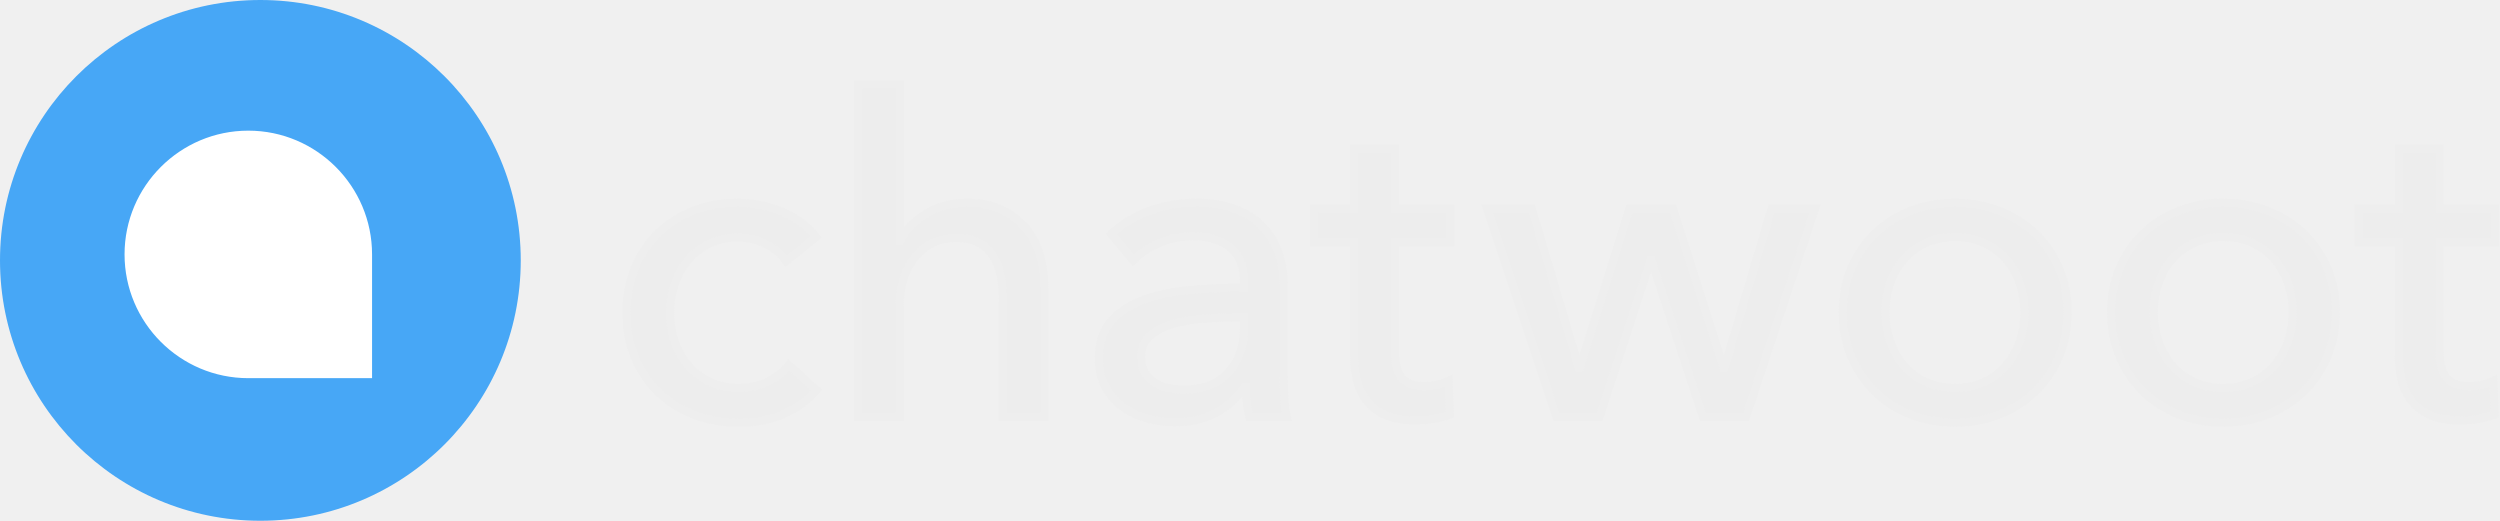
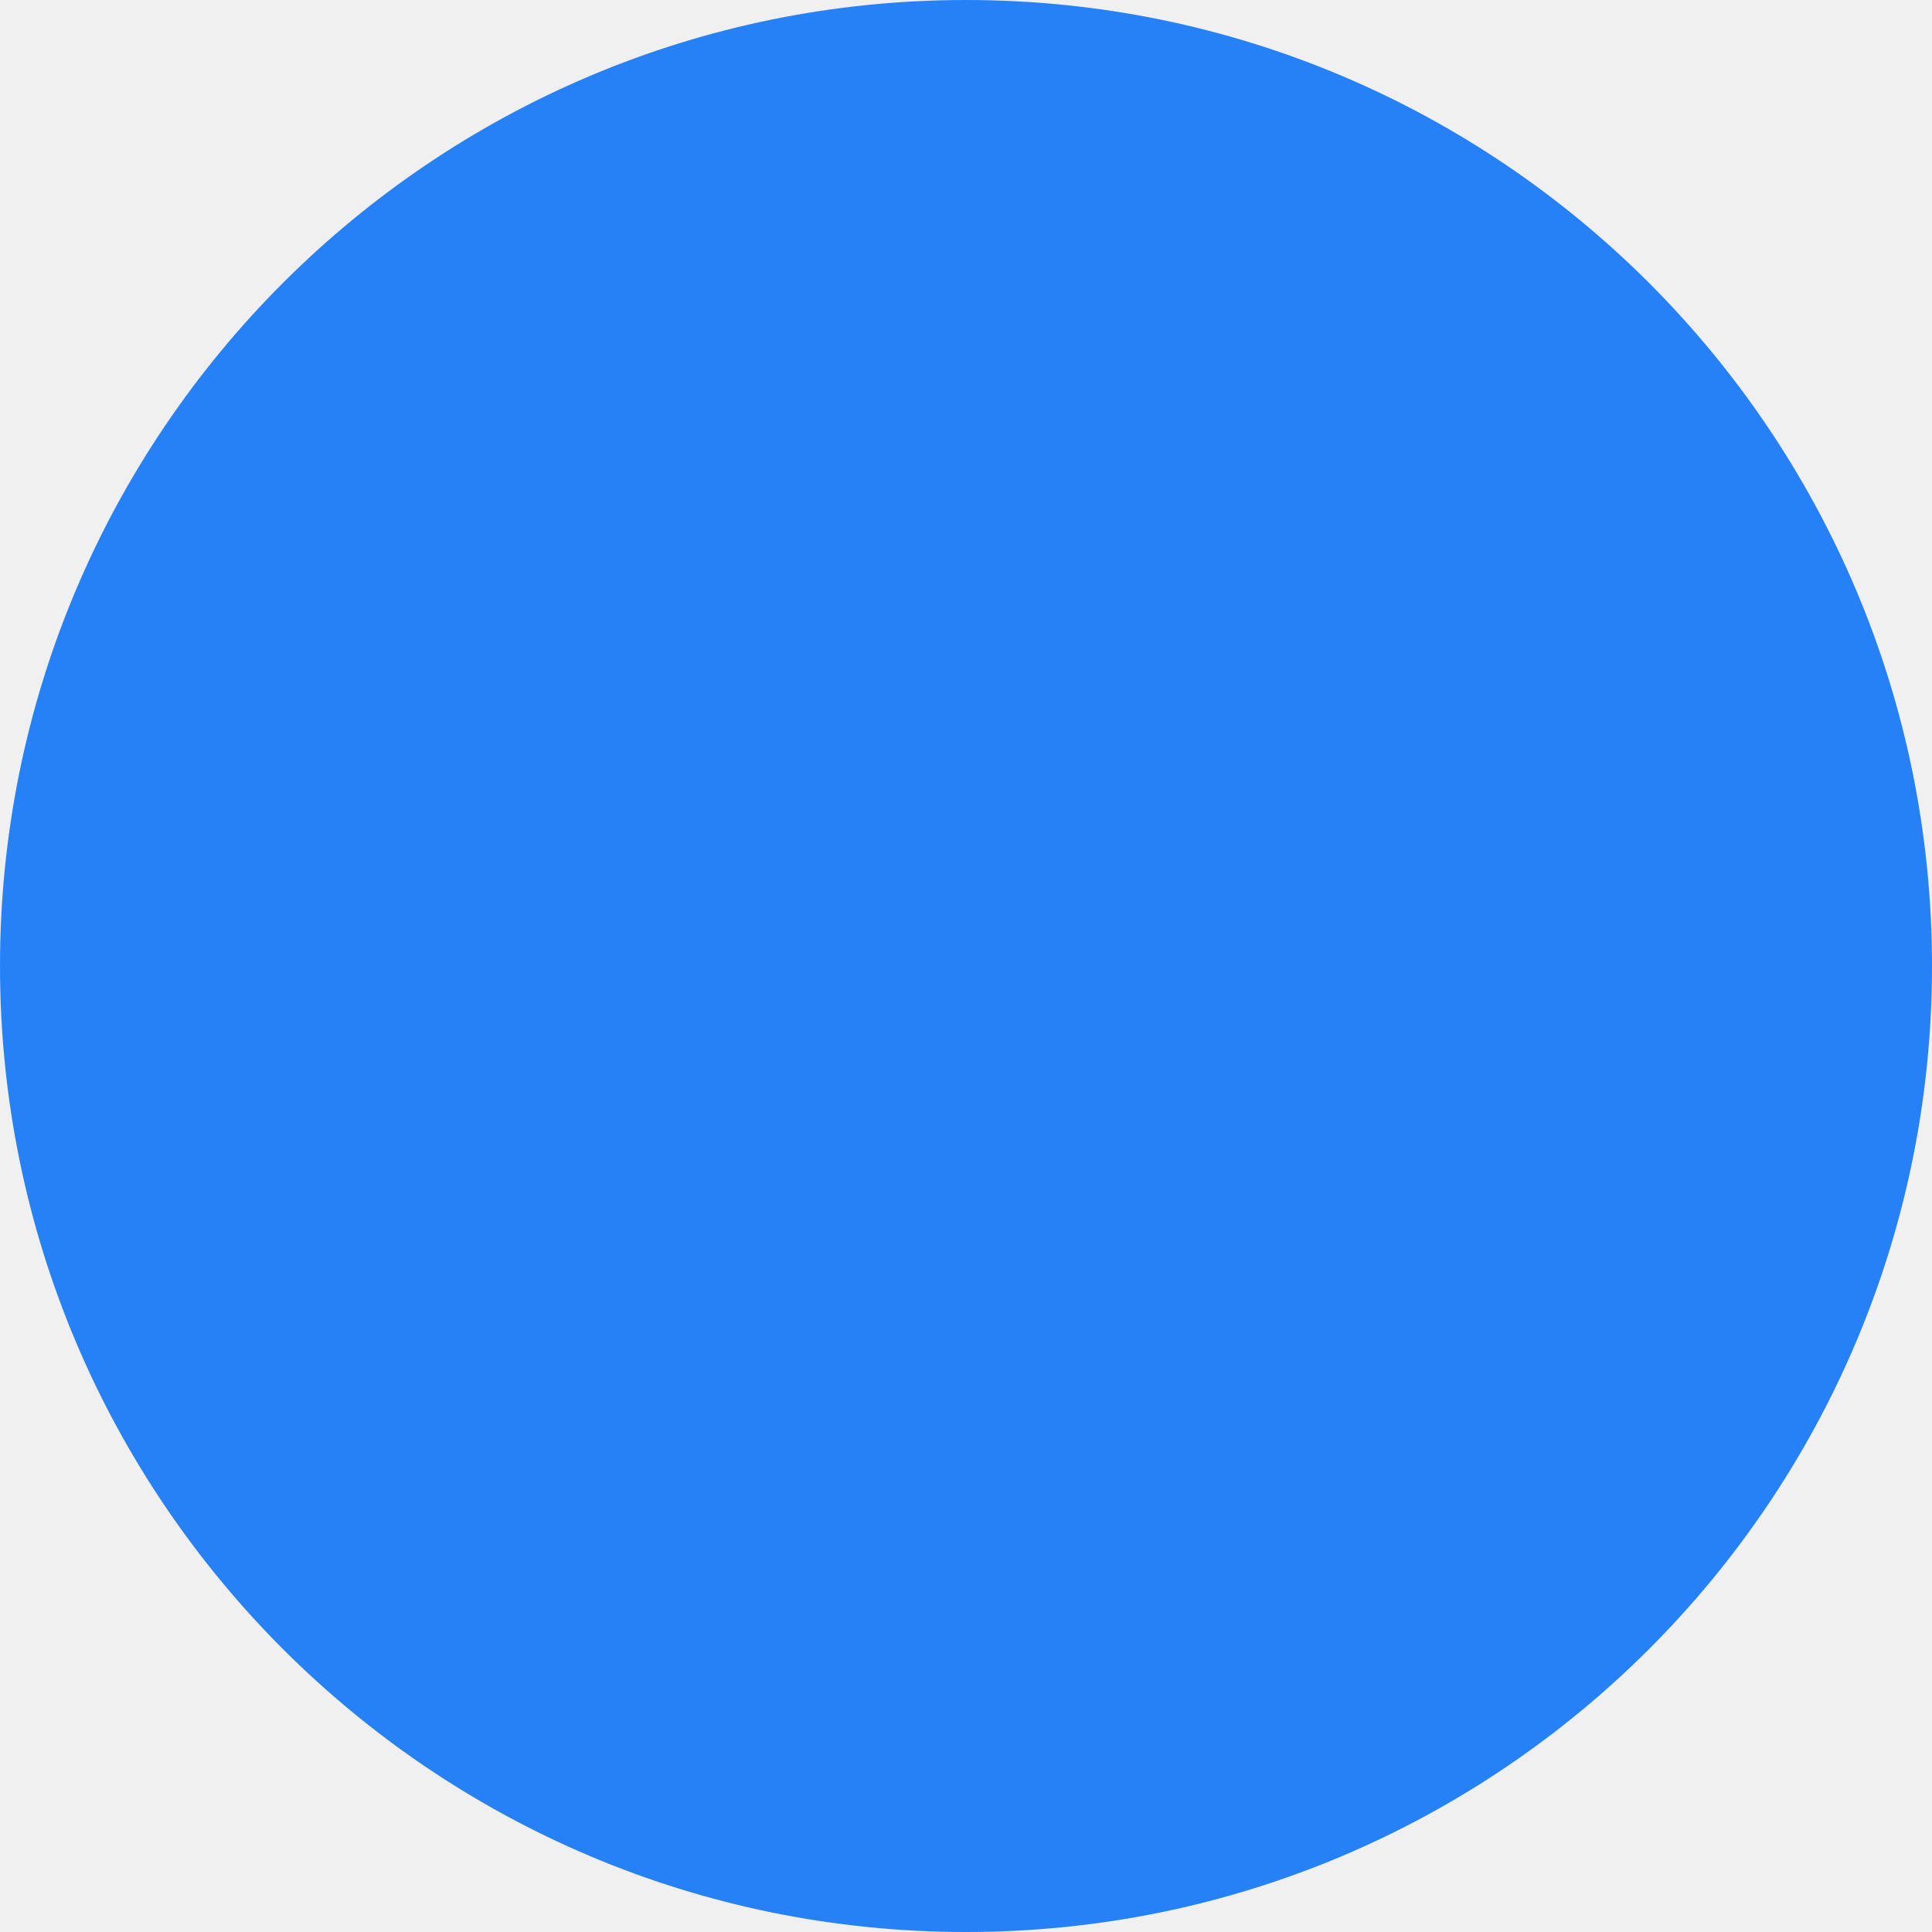
- <svg xmlns="http://www.w3.org/2000/svg" width="2458px" height="512px" viewBox="0 0 2458 512" version="1.1">
-   <g id="Page-1" stroke="none" stroke-width="1" fill="none" fill-rule="evenodd">
-     <g id="logo" fill-rule="nonzero">
-       <g id="woot-log">
-         <circle id="Oval" fill="#47A7F6" cx="256" cy="256" r="256" />
-         <path d="M362.808,368.808 L244.123,368.808 C178.699,368.808 125.457,315.562 125.457,250.122 C125.457,184.703 178.699,131.457 244.124,131.457 C309.565,131.457 362.808,184.703 362.808,250.122 L362.808,368.808 Z" id="Fill-1" stroke="#FFFFFF" stroke-width="6" fill="#FFFFFF" />
-       </g>
-       <path d="M772.982,256.848 C768.658,250.217 762.171,244.667 753.522,240.198 C744.872,235.73 735.647,233.495 725.844,233.495 C715.177,233.495 705.735,235.513 697.518,239.55 C689.302,243.586 682.31,248.992 676.544,255.767 C670.778,262.542 666.381,270.398 663.354,279.336 C660.327,288.273 658.813,297.643 658.813,307.446 C658.813,317.248 660.327,326.618 663.354,335.555 C666.381,344.493 670.778,352.349 676.544,359.124 C682.31,365.899 689.374,371.305 697.735,375.341 C706.095,379.378 715.609,381.396 726.277,381.396 C736.656,381.396 746.098,379.378 754.603,375.341 C763.108,371.305 770.099,365.827 775.577,358.908 L802.822,383.558 C794.173,393.649 783.361,401.505 770.387,407.127 C757.414,412.749 742.71,415.56 726.277,415.56 C710.42,415.56 695.789,412.965 682.382,407.776 C668.976,402.586 657.372,395.307 647.569,385.937 C637.767,376.567 630.055,365.251 624.433,351.989 C618.811,338.727 616,323.879 616,307.446 C616,291.3 618.739,276.597 624.217,263.335 C629.695,250.073 637.335,238.685 647.137,229.171 C656.939,219.657 668.544,212.305 681.95,207.115 C695.356,201.926 709.843,199.331 725.412,199.331 C739.827,199.331 754.17,202.214 768.441,207.98 C782.713,213.746 794.028,222.107 802.389,233.063 L772.982,256.848 Z M885.421,236.09 C890.322,225.999 898.683,217.35 910.504,210.143 C922.324,202.935 935.586,199.331 950.29,199.331 C963.552,199.331 974.94,201.565 984.454,206.034 C993.968,210.503 1001.896,216.485 1008.239,223.981 C1014.582,231.477 1019.267,240.27 1022.294,250.361 C1025.321,260.452 1026.835,271.263 1026.835,282.795 L1026.835,409.938 L986.184,409.938 L986.184,296.634 C986.184,288.273 985.535,280.345 984.238,272.849 C982.94,265.353 980.562,258.722 977.102,252.956 C973.643,247.19 968.958,242.577 963.047,239.117 C957.137,235.658 949.425,233.928 939.911,233.928 C923.766,233.928 910.504,240.054 900.125,252.307 C889.746,264.56 884.556,280.921 884.556,301.391 L884.556,409.938 L843.905,409.938 L843.905,83 L884.556,83 L884.556,236.09 L885.421,236.09 Z M1223.171,277.174 C1223.171,261.893 1218.558,250.577 1209.332,243.226 C1200.106,235.874 1187.853,232.198 1172.573,232.198 C1161.041,232.198 1150.157,234.432 1139.923,238.901 C1129.688,243.37 1121.111,249.064 1114.191,255.983 L1092.568,230.036 C1102.659,220.522 1114.984,213.026 1129.544,207.548 C1144.103,202.07 1159.743,199.331 1176.465,199.331 C1191.169,199.331 1203.926,201.421 1214.738,205.602 C1225.549,209.782 1234.415,215.476 1241.334,222.684 C1248.253,229.892 1253.443,238.396 1256.902,248.199 C1260.362,258.001 1262.092,268.524 1262.092,279.768 L1262.092,369.287 C1262.092,376.206 1262.308,383.486 1262.741,391.126 C1263.173,398.766 1263.966,405.037 1265.119,409.938 L1228.36,409.938 C1226.054,400.136 1224.9,390.333 1224.9,380.531 L1223.603,380.531 C1216.107,391.487 1206.665,399.991 1195.277,406.046 C1183.889,412.1 1170.411,415.128 1154.842,415.128 C1146.77,415.128 1138.337,414.046 1129.544,411.884 C1120.75,409.722 1112.75,406.19 1105.542,401.289 C1098.334,396.388 1092.352,389.901 1087.595,381.828 C1082.838,373.756 1080.46,363.809 1080.46,351.989 C1080.46,336.42 1084.64,324.095 1093.001,315.014 C1101.362,305.932 1112.317,299.013 1125.868,294.256 C1139.418,289.499 1154.698,286.399 1171.708,284.958 C1188.718,283.516 1205.872,282.795 1223.171,282.795 L1223.171,277.174 Z M1213.224,312.203 C1203.133,312.203 1192.682,312.635 1181.871,313.5 C1171.059,314.365 1161.257,316.095 1152.464,318.689 C1143.67,321.284 1136.391,325.176 1130.625,330.366 C1124.859,335.555 1121.976,342.475 1121.976,351.124 C1121.976,357.178 1123.201,362.224 1125.651,366.26 C1128.102,370.296 1131.345,373.612 1135.382,376.206 C1139.418,378.801 1143.887,380.603 1148.788,381.612 C1153.689,382.621 1158.734,383.126 1163.924,383.126 C1182.952,383.126 1197.584,377.432 1207.818,366.044 C1218.053,354.655 1223.171,340.312 1223.171,323.014 L1223.171,312.203 L1213.224,312.203 Z M1425.993,238.252 L1371.504,238.252 L1371.504,345.069 C1371.504,357.467 1373.81,366.332 1378.423,371.666 C1383.036,376.999 1390.388,379.666 1400.478,379.666 C1404.226,379.666 1408.263,379.234 1412.587,378.369 C1416.912,377.504 1420.804,376.206 1424.264,374.477 L1425.561,407.776 C1420.66,409.506 1415.254,410.875 1409.344,411.884 C1403.433,412.893 1397.307,413.398 1390.964,413.398 C1371.648,413.398 1356.872,408.064 1346.637,397.397 C1336.402,386.729 1331.285,370.729 1331.285,349.394 L1331.285,238.252 L1291.931,238.252 L1291.931,204.953 L1331.285,204.953 L1331.285,146.139 L1371.504,146.139 L1371.504,204.953 L1425.993,204.953 L1425.993,238.252 Z M1506.078,204.953 L1552.351,361.503 L1553.216,361.503 L1602.083,204.953 L1644.897,204.953 L1694.629,361.503 L1695.494,361.503 L1741.767,204.953 L1784.581,204.953 L1716.685,409.938 L1674.304,409.938 L1623.706,255.983 L1622.841,255.983 L1572.676,409.938 L1530.295,409.938 L1461.967,204.953 L1506.078,204.953 Z M2032.811,307.013 C2032.811,322.87 2030,337.429 2024.378,350.691 C2018.756,363.953 2010.972,375.413 2001.026,385.072 C1991.079,394.73 1979.331,402.226 1965.78,407.56 C1952.23,412.893 1937.671,415.56 1922.102,415.56 C1906.534,415.56 1891.974,412.893 1878.424,407.56 C1864.873,402.226 1853.197,394.73 1843.395,385.072 C1833.592,375.413 1825.88,363.953 1820.258,350.691 C1814.636,337.429 1811.825,322.87 1811.825,307.013 C1811.825,291.156 1814.636,276.669 1820.258,263.551 C1825.88,250.433 1833.592,239.117 1843.395,229.603 C1853.197,220.089 1864.873,212.665 1878.424,207.332 C1891.974,201.998 1906.534,199.331 1922.102,199.331 C1937.671,199.331 1952.23,201.998 1965.78,207.332 C1979.331,212.665 1991.079,220.089 2001.026,229.603 C2010.972,239.117 2018.756,250.433 2024.378,263.551 C2030,276.669 2032.811,291.156 2032.811,307.013 Z M1990.43,307.013 C1990.43,297.211 1988.917,287.841 1985.89,278.903 C1982.862,269.966 1978.466,262.11 1972.7,255.334 C1966.934,248.559 1959.798,243.154 1951.293,239.117 C1942.788,235.081 1933.058,233.063 1922.102,233.063 C1911.146,233.063 1901.416,235.081 1892.911,239.117 C1884.406,243.154 1877.271,248.559 1871.505,255.334 C1865.738,262.11 1861.342,269.966 1858.315,278.903 C1855.287,287.841 1853.774,297.211 1853.774,307.013 C1853.774,316.816 1855.287,326.185 1858.315,335.123 C1861.342,344.06 1865.738,351.989 1871.505,358.908 C1877.271,365.827 1884.406,371.305 1892.911,375.341 C1901.416,379.378 1911.146,381.396 1922.102,381.396 C1933.058,381.396 1942.788,379.378 1951.293,375.341 C1959.798,371.305 1966.934,365.827 1972.7,358.908 C1978.466,351.989 1982.862,344.06 1985.89,335.123 C1988.917,326.185 1990.43,316.816 1990.43,307.013 Z M2296.611,307.013 C2296.611,322.87 2293.8,337.429 2288.178,350.691 C2282.556,363.953 2274.771,375.413 2264.825,385.072 C2254.878,394.73 2243.13,402.226 2229.58,407.56 C2216.029,412.893 2201.47,415.56 2185.901,415.56 C2170.333,415.56 2155.774,412.893 2142.223,407.56 C2128.673,402.226 2116.996,394.73 2107.194,385.072 C2097.392,375.413 2089.68,363.953 2084.058,350.691 C2078.436,337.429 2075.625,322.87 2075.625,307.013 C2075.625,291.156 2078.436,276.669 2084.058,263.551 C2089.68,250.433 2097.392,239.117 2107.194,229.603 C2116.996,220.089 2128.673,212.665 2142.223,207.332 C2155.774,201.998 2170.333,199.331 2185.901,199.331 C2201.47,199.331 2216.029,201.998 2229.58,207.332 C2243.13,212.665 2254.878,220.089 2264.825,229.603 C2274.771,239.117 2282.556,250.433 2288.178,263.551 C2293.8,276.669 2296.611,291.156 2296.611,307.013 Z M2254.23,307.013 C2254.23,297.211 2252.716,287.841 2249.689,278.903 C2246.662,269.966 2242.265,262.11 2236.499,255.334 C2230.733,248.559 2223.597,243.154 2215.092,239.117 C2206.587,235.081 2196.857,233.063 2185.901,233.063 C2174.946,233.063 2165.215,235.081 2156.71,239.117 C2148.205,243.154 2141.07,248.559 2135.304,255.334 C2129.538,262.11 2125.141,269.966 2122.114,278.903 C2119.087,287.841 2117.573,297.211 2117.573,307.013 C2117.573,316.816 2119.087,326.185 2122.114,335.123 C2125.141,344.06 2129.538,351.989 2135.304,358.908 C2141.07,365.827 2148.205,371.305 2156.71,375.341 C2165.215,379.378 2174.946,381.396 2185.901,381.396 C2196.857,381.396 2206.587,379.378 2215.092,375.341 C2223.597,371.305 2230.733,365.827 2236.499,358.908 C2242.265,351.989 2246.662,344.06 2249.689,335.123 C2252.716,326.185 2254.23,316.816 2254.23,307.013 Z M2453.16,238.252 L2398.671,238.252 L2398.671,345.069 C2398.671,357.467 2400.977,366.332 2405.59,371.666 C2410.203,376.999 2417.554,379.666 2427.645,379.666 C2431.393,379.666 2435.429,379.234 2439.754,378.369 C2444.079,377.504 2447.971,376.206 2451.43,374.477 L2452.728,407.776 C2447.827,409.506 2442.421,410.875 2436.511,411.884 C2430.6,412.893 2424.474,413.398 2418.131,413.398 C2398.815,413.398 2384.039,408.064 2373.804,397.397 C2363.569,386.729 2358.452,370.729 2358.452,349.394 L2358.452,238.252 L2319.098,238.252 L2319.098,204.953 L2358.452,204.953 L2358.452,146.139 L2398.671,146.139 L2398.671,204.953 L2453.16,204.953 L2453.16,238.252 Z" id="chatwoot" stroke="#EEEEEE" stroke-width="8" fill="#EDEDED" />
-     </g>
+ <svg xmlns="http://www.w3.org/2000/svg" width="512" height="512" viewBox="0 0 512 512" version="1.1">
+   <g id="Logo" stroke="none" stroke-width="1" fill="none" fill-rule="evenodd">
+     <circle id="icon" fill="#2781F6" cx="256" cy="256" r="256" />
  </g>
</svg>
